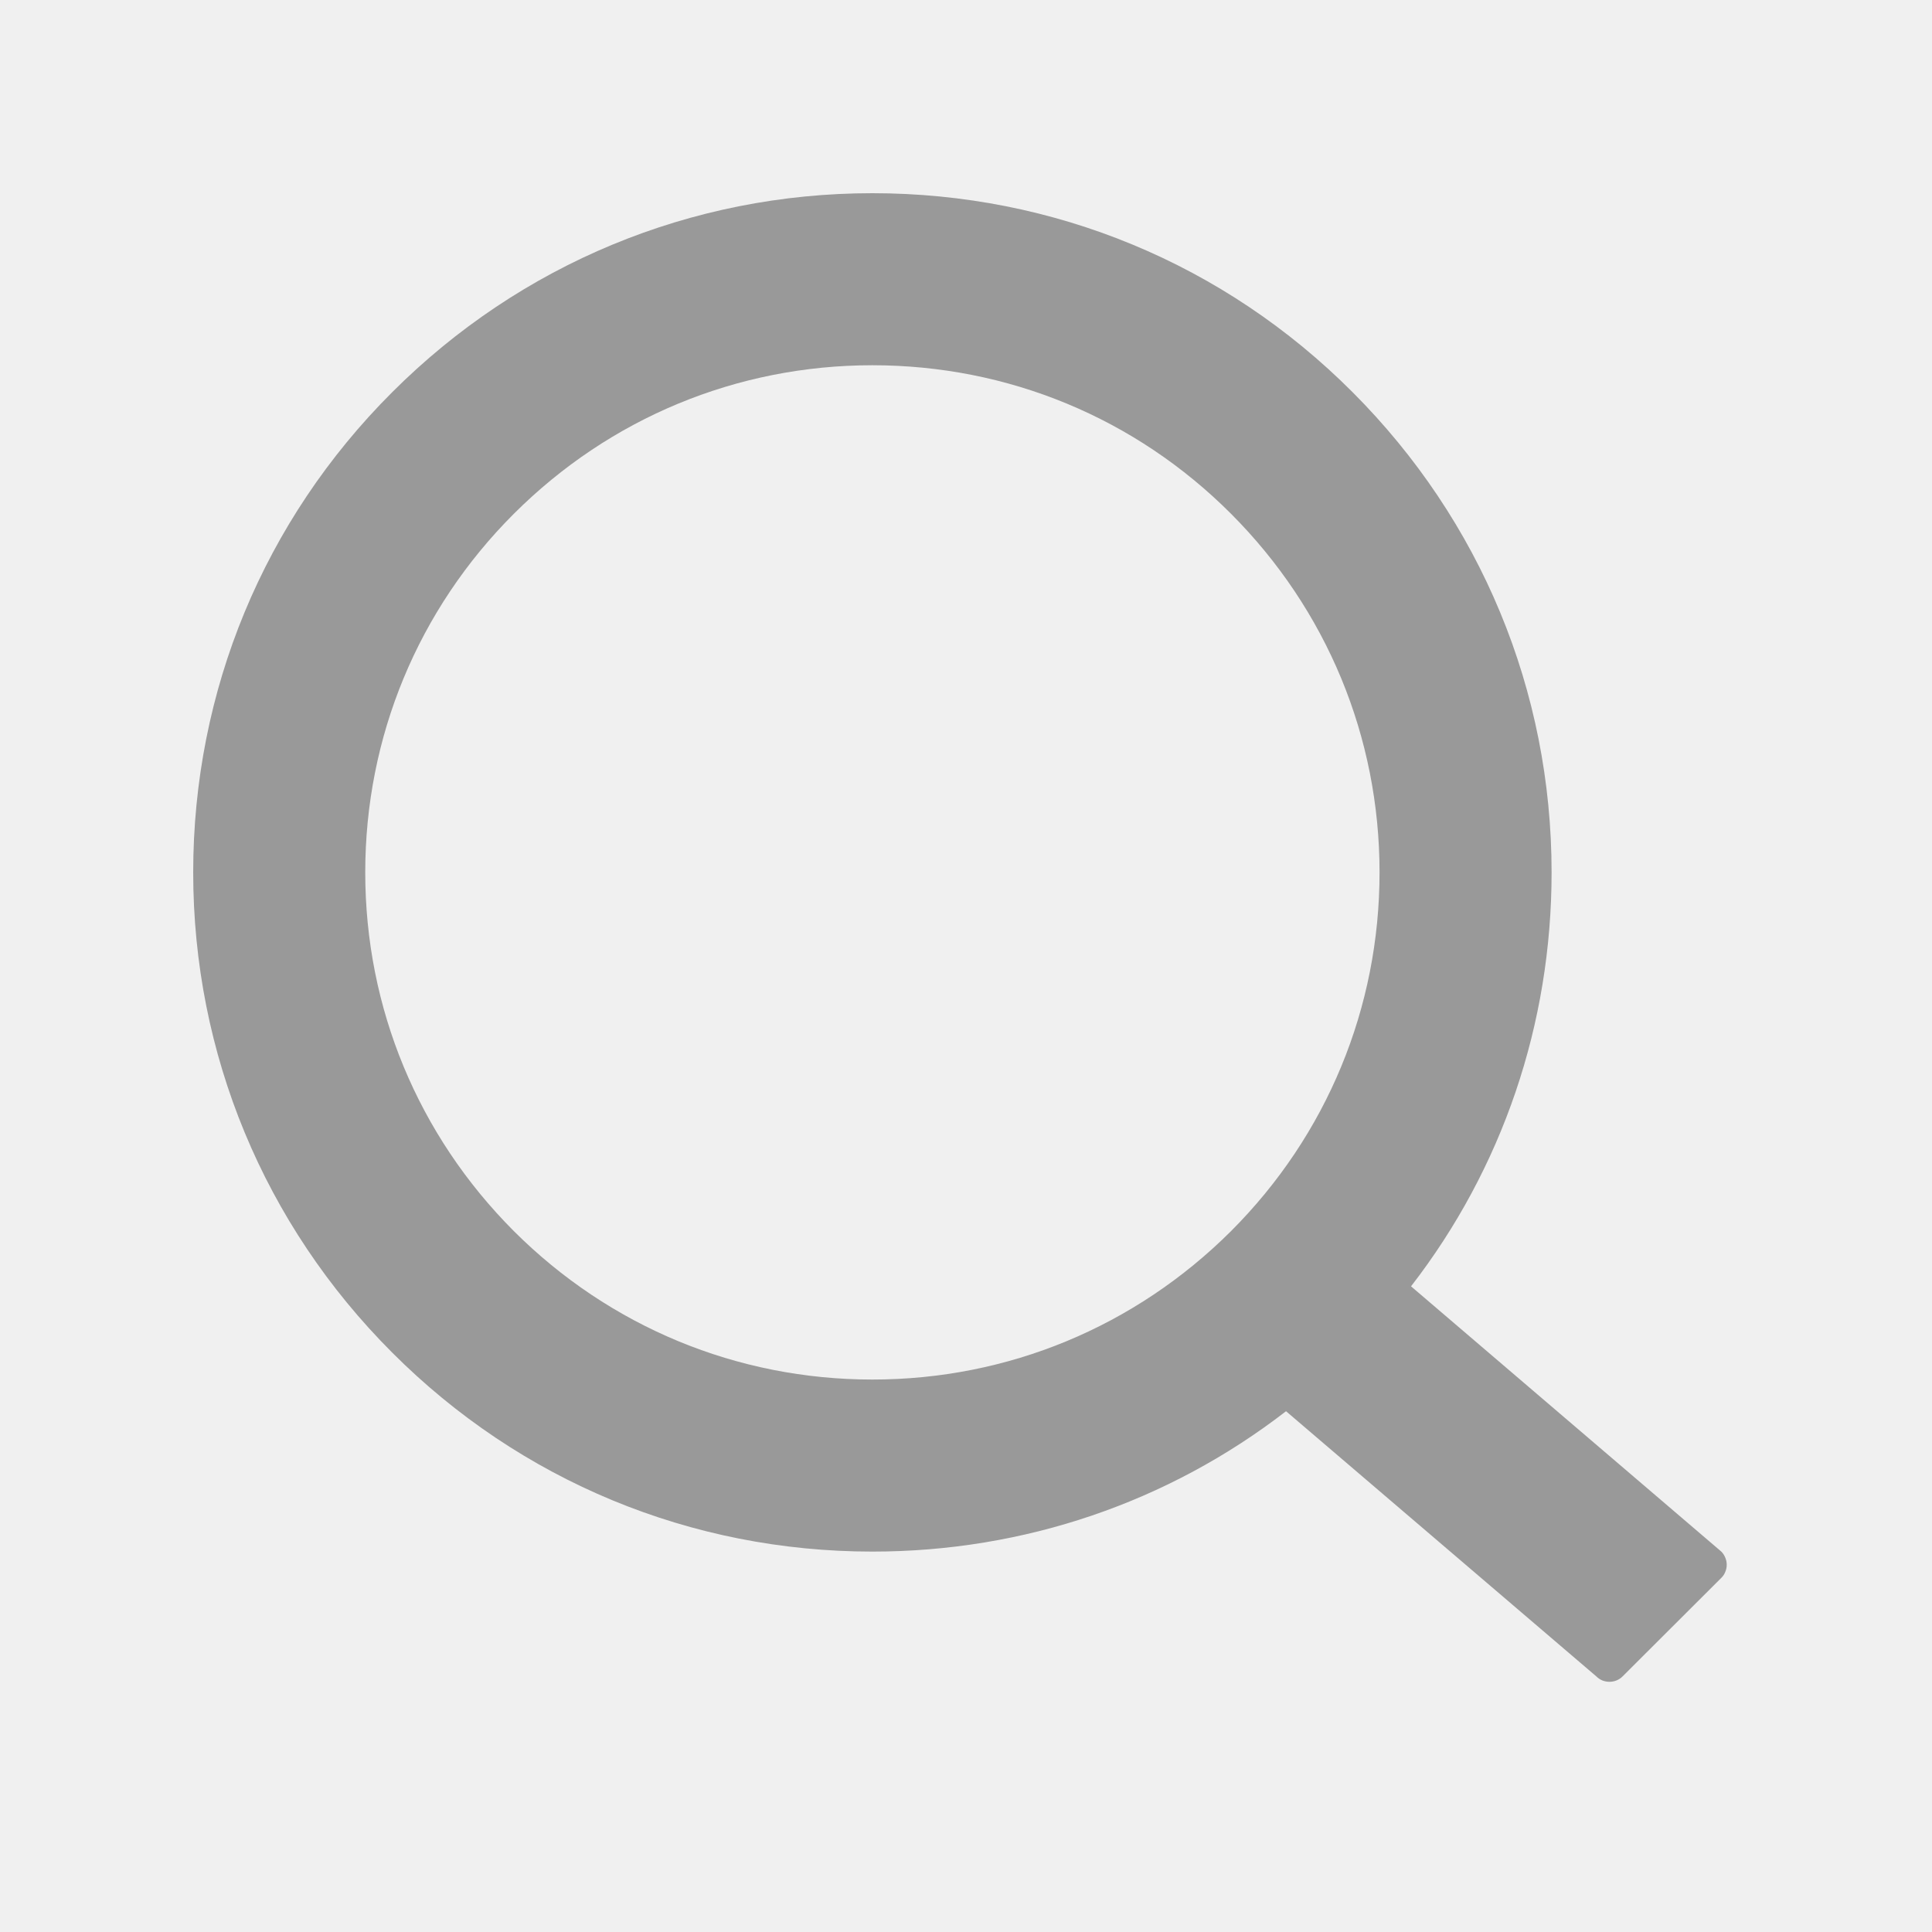
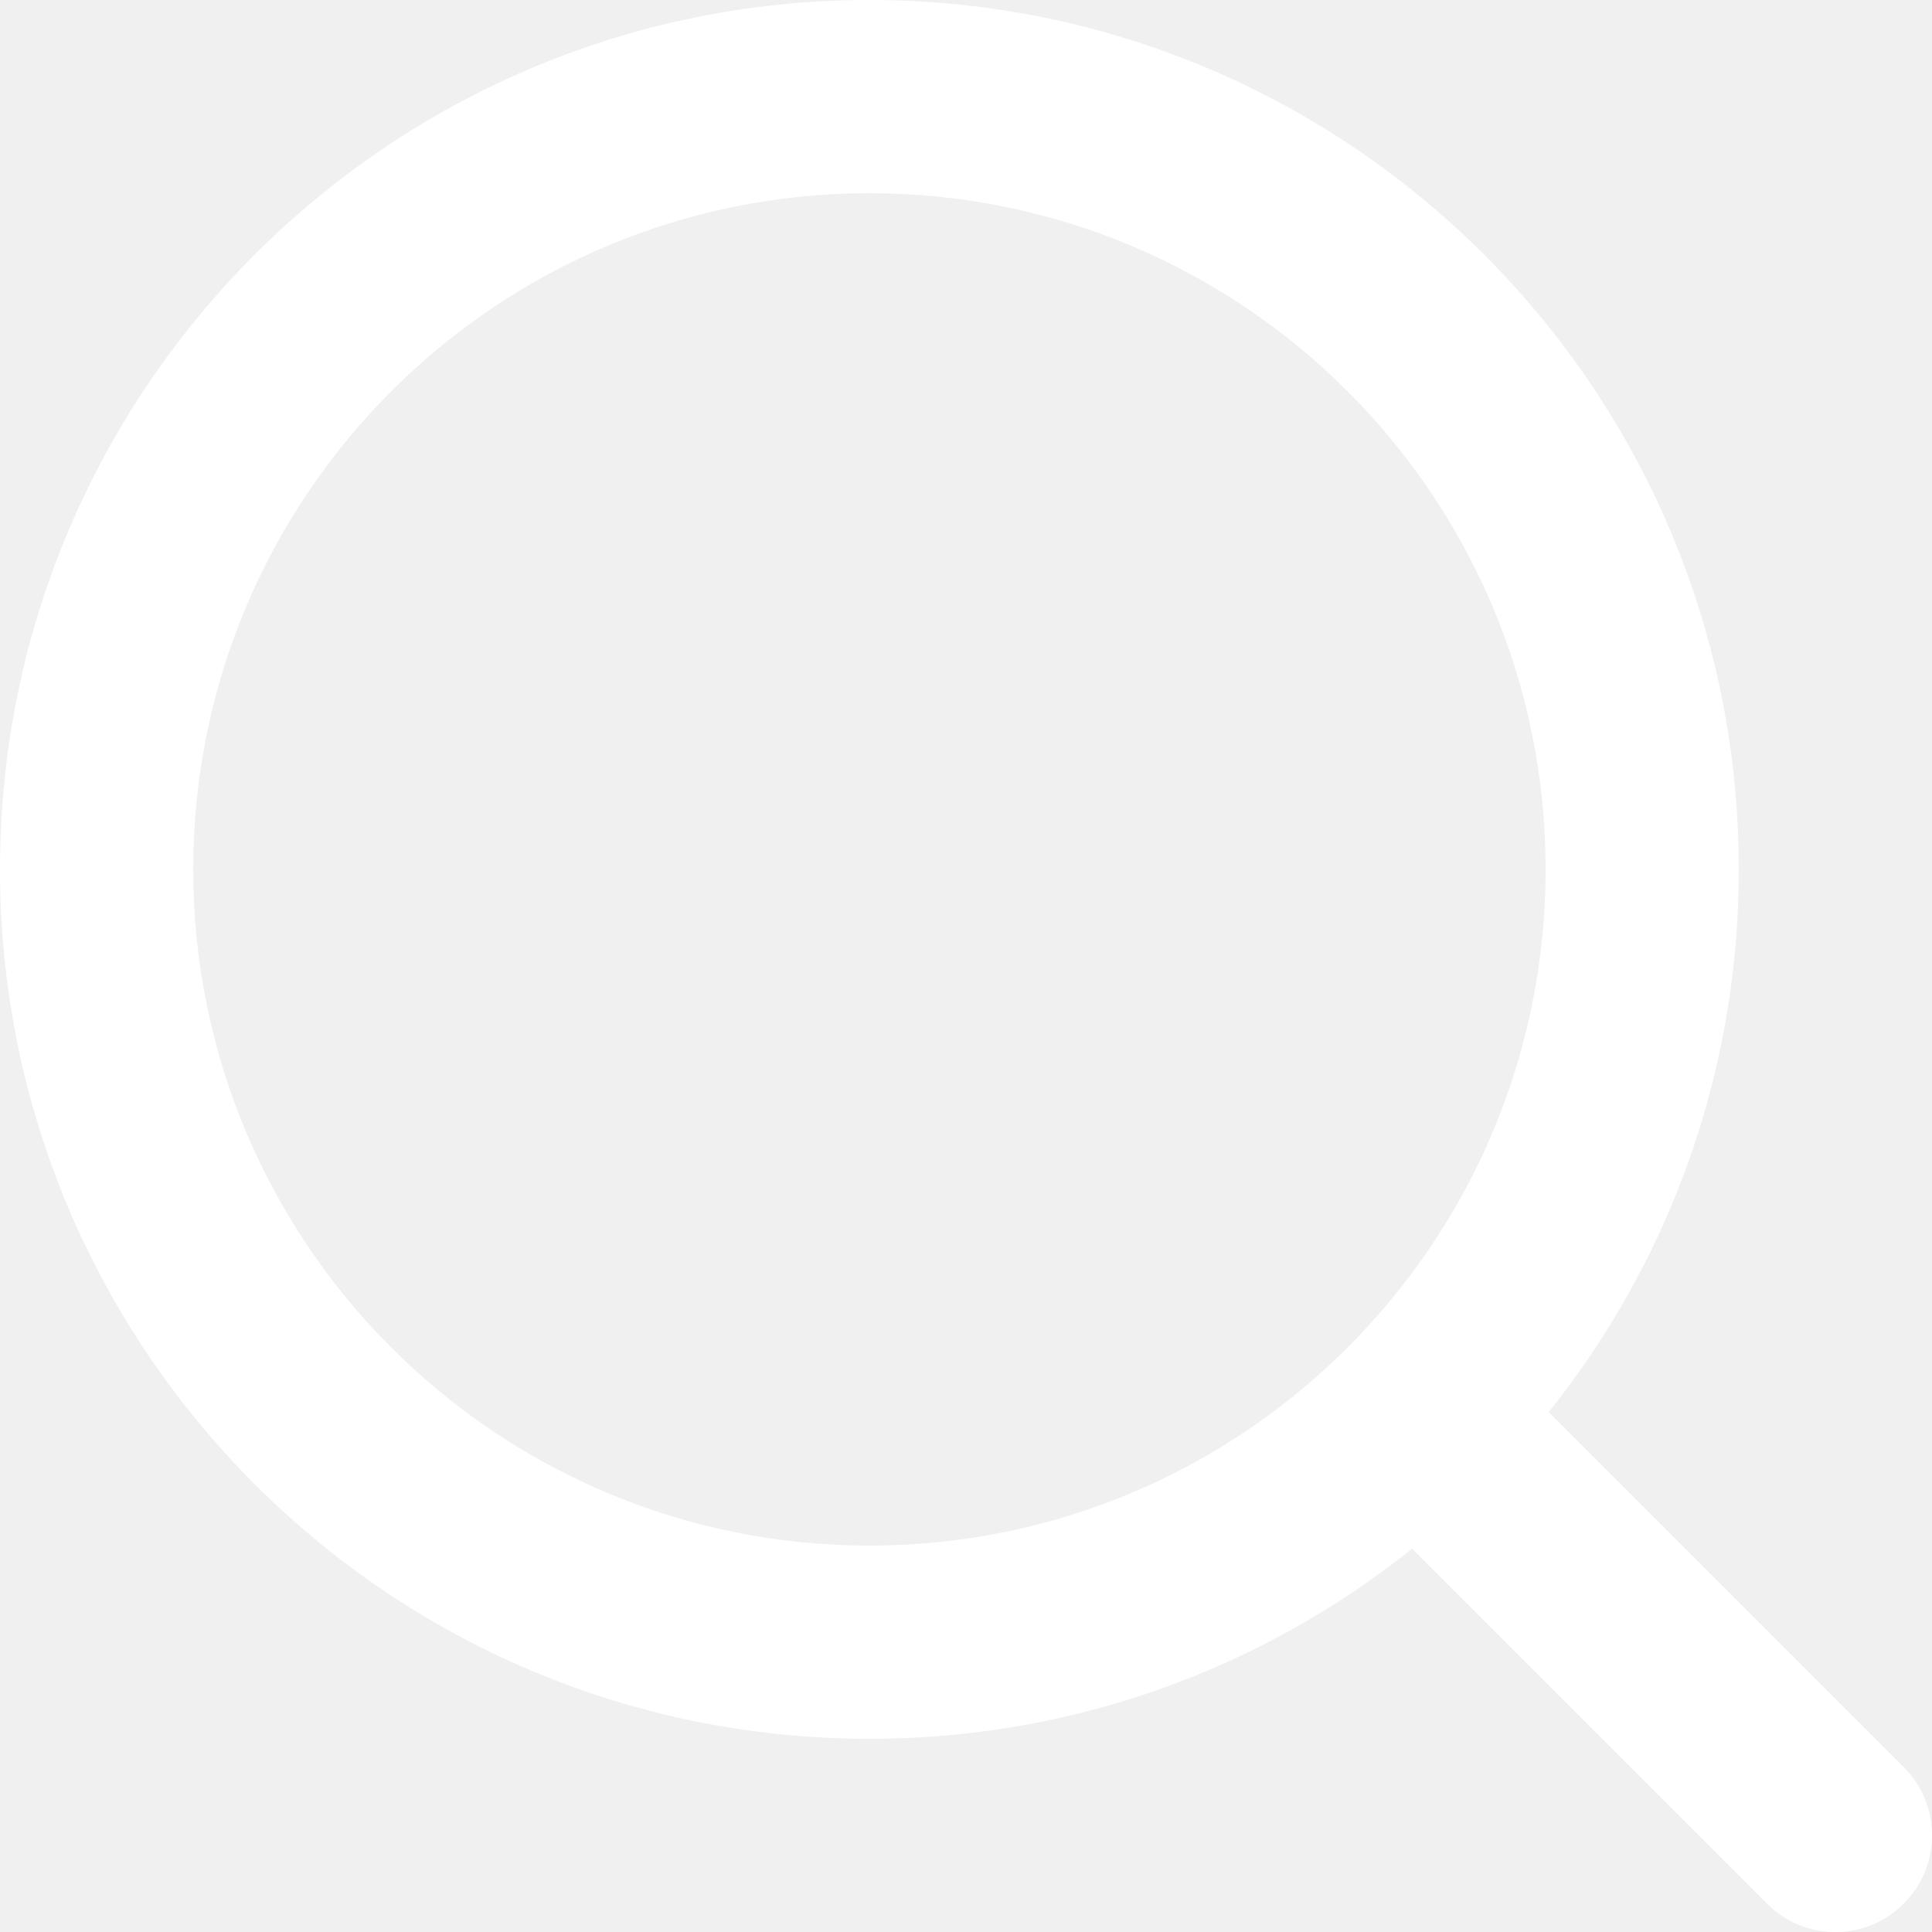
<svg xmlns="http://www.w3.org/2000/svg" width="20" height="20" viewBox="0 0 20 20" fill="none">
-   <path d="M17.819 16.062L14.607 13.316C15.552 12.095 16.062 10.602 16.062 9.031C16.062 7.152 15.329 5.389 14.002 4.06C12.676 2.731 10.909 2 9.031 2C7.154 2 5.387 2.734 4.06 4.06C2.731 5.387 2 7.152 2 9.031C2 10.909 2.734 12.676 4.06 14.002C5.387 15.331 7.152 16.062 9.031 16.062C10.602 16.062 12.092 15.552 13.313 14.609L16.525 17.354C16.543 17.372 16.564 17.386 16.587 17.396C16.611 17.405 16.636 17.41 16.661 17.41C16.686 17.41 16.711 17.405 16.734 17.396C16.758 17.386 16.779 17.372 16.797 17.354L17.819 16.334C17.837 16.317 17.851 16.295 17.86 16.272C17.87 16.249 17.875 16.224 17.875 16.198C17.875 16.173 17.87 16.148 17.86 16.125C17.851 16.102 17.837 16.08 17.819 16.062ZM12.744 12.744C11.75 13.735 10.433 14.281 9.031 14.281C7.63 14.281 6.312 13.735 5.319 12.744C4.327 11.75 3.781 10.433 3.781 9.031C3.781 7.63 4.327 6.31 5.319 5.319C6.312 4.327 7.63 3.781 9.031 3.781C10.433 3.781 11.752 4.325 12.744 5.319C13.735 6.312 14.281 7.63 14.281 9.031C14.281 10.433 13.735 11.752 12.744 12.744Z" fill="#999999" />
+   <path fill-rule="evenodd" clip-rule="evenodd" d="M9 2C5.134 2 2 5.134 2 9C2 12.866 5.134 16 9 16C12.866 16 16 12.866 16 9C16 5.134 12.866 2 9 2ZM0 9C0 4.029 4.029 0 9 0C13.971 0 18 4.029 18 9C18 13.971 13.971 18 9 18C4.029 18 0 13.971 0 9Z" fill="white" />
+   <path fill-rule="evenodd" clip-rule="evenodd" d="M14.293 14.293C14.683 13.902 15.317 13.902 15.707 14.293L19.707 18.293C20.098 18.683 20.098 19.317 19.707 19.707C19.317 20.098 18.683 20.098 18.293 19.707L14.293 15.707C13.902 15.317 13.902 14.683 14.293 14.293Z" fill="white" />
</svg>
